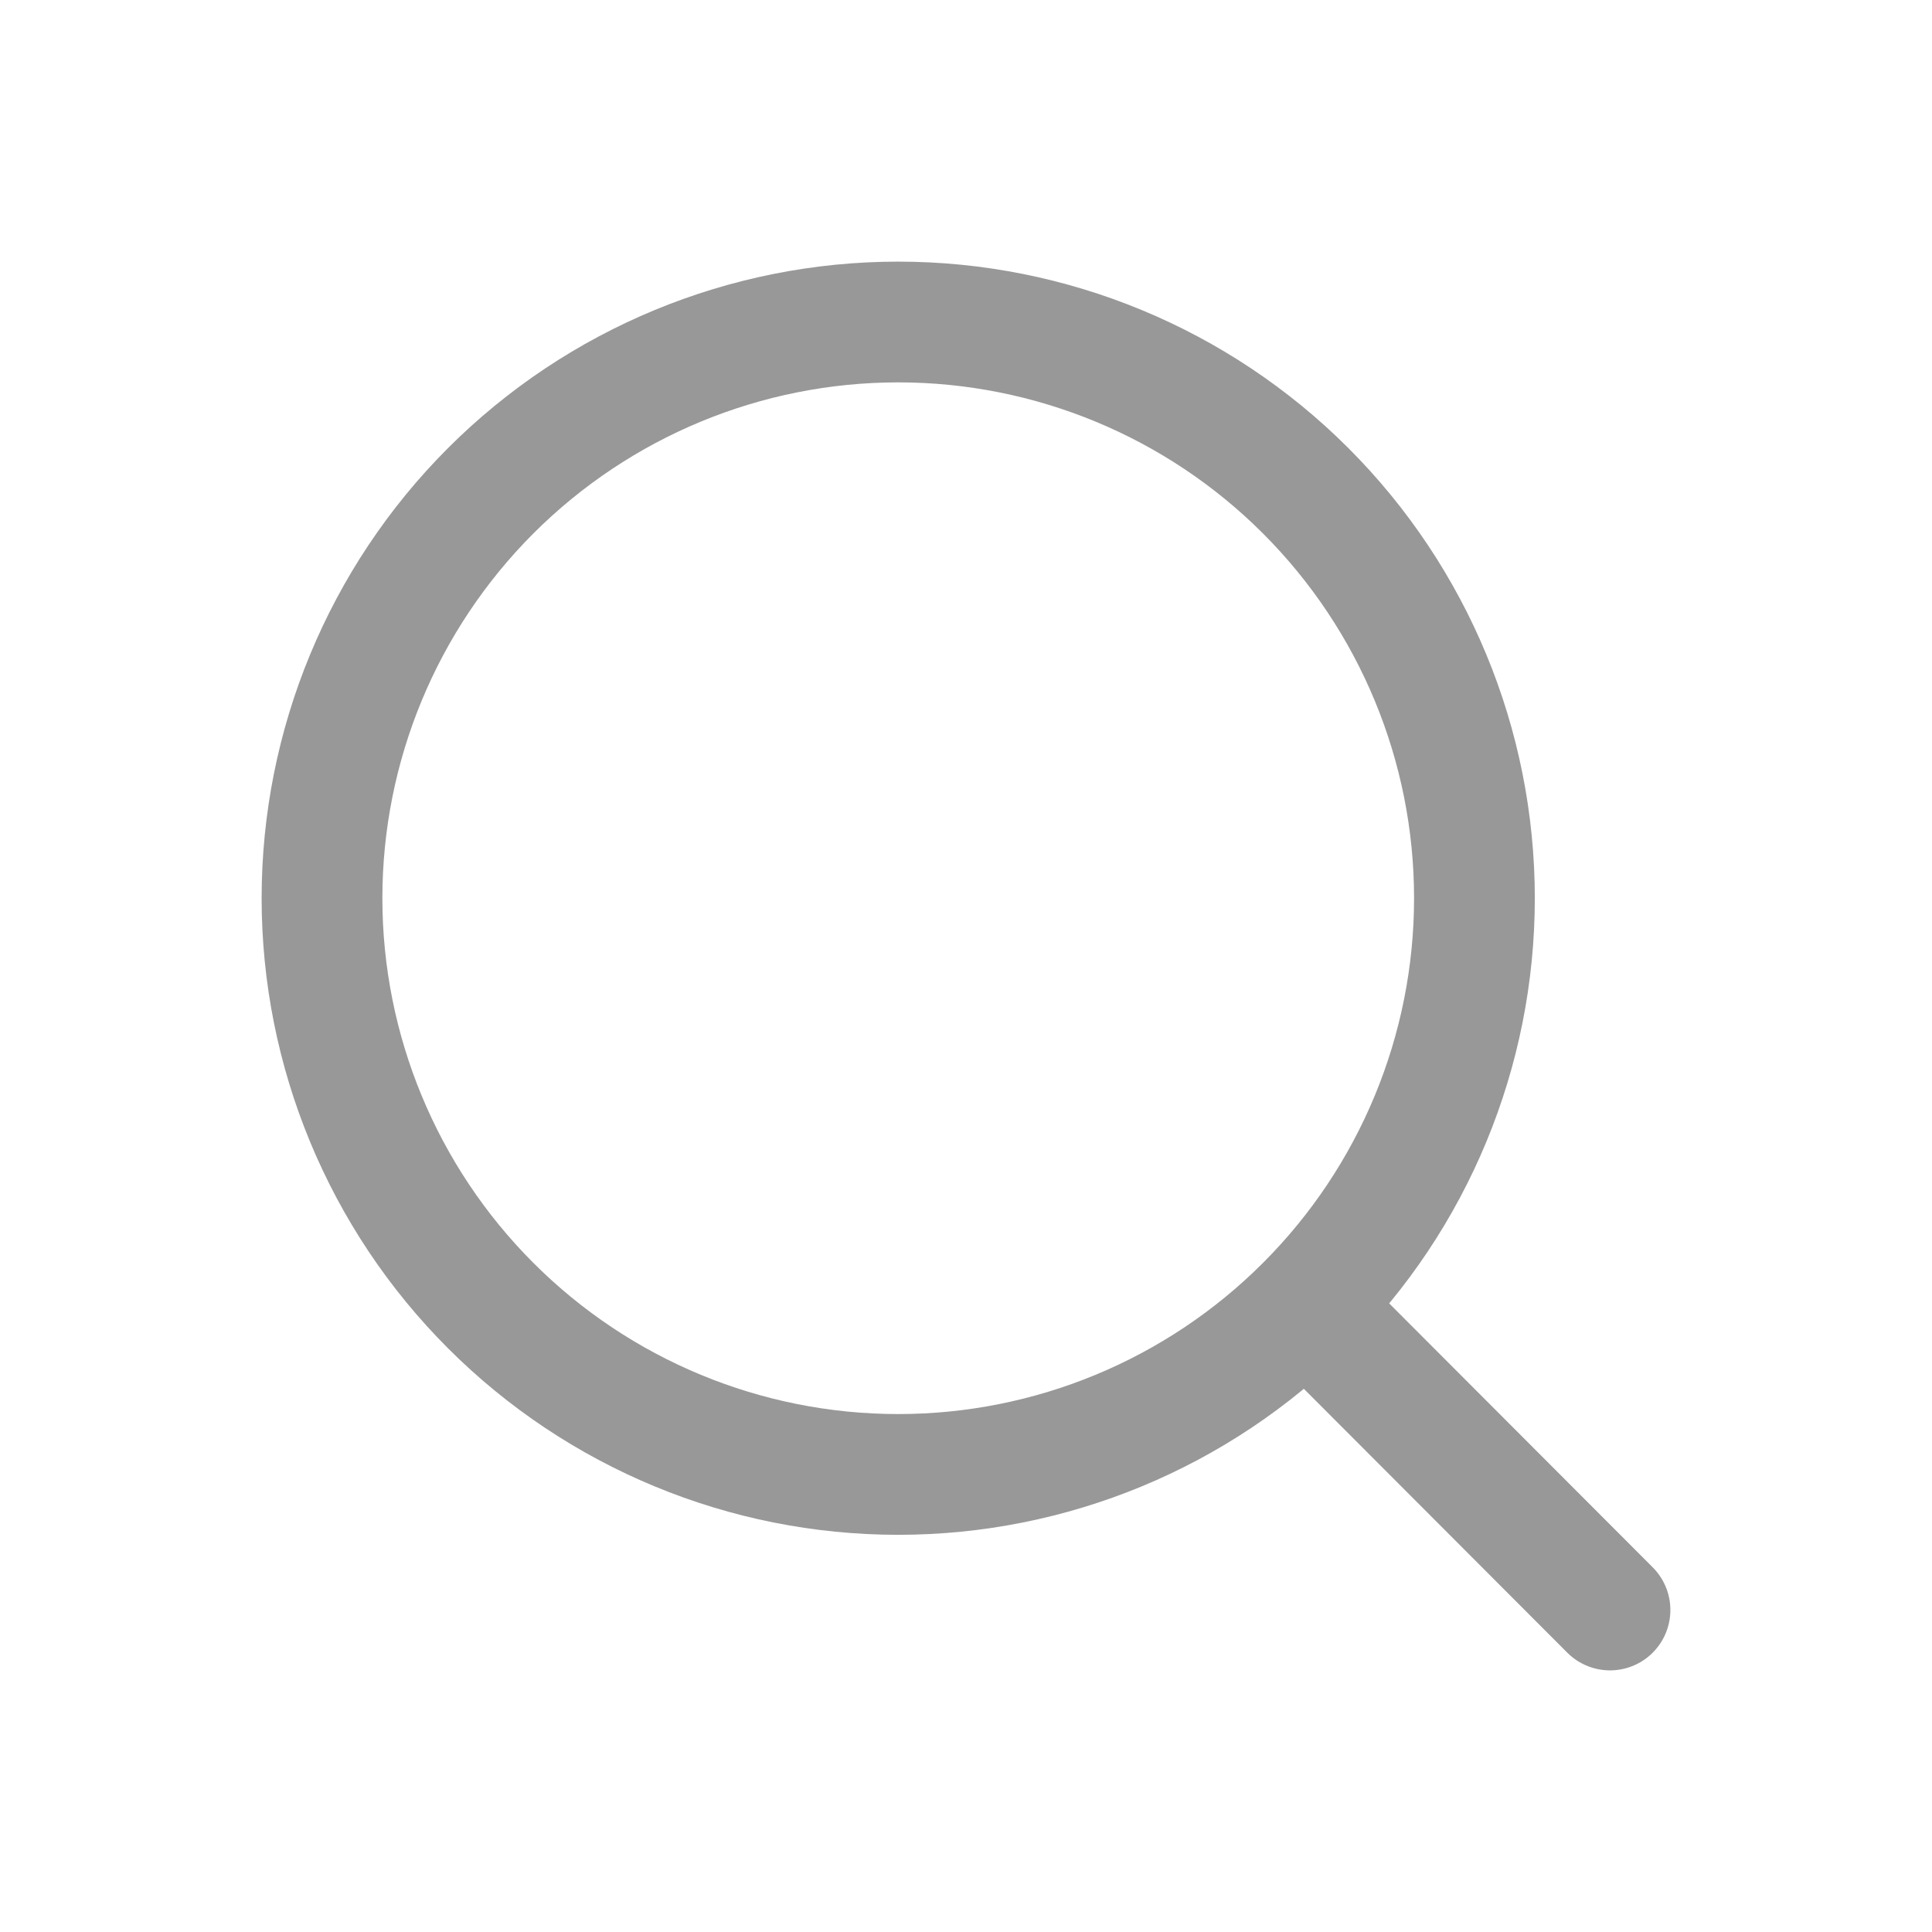
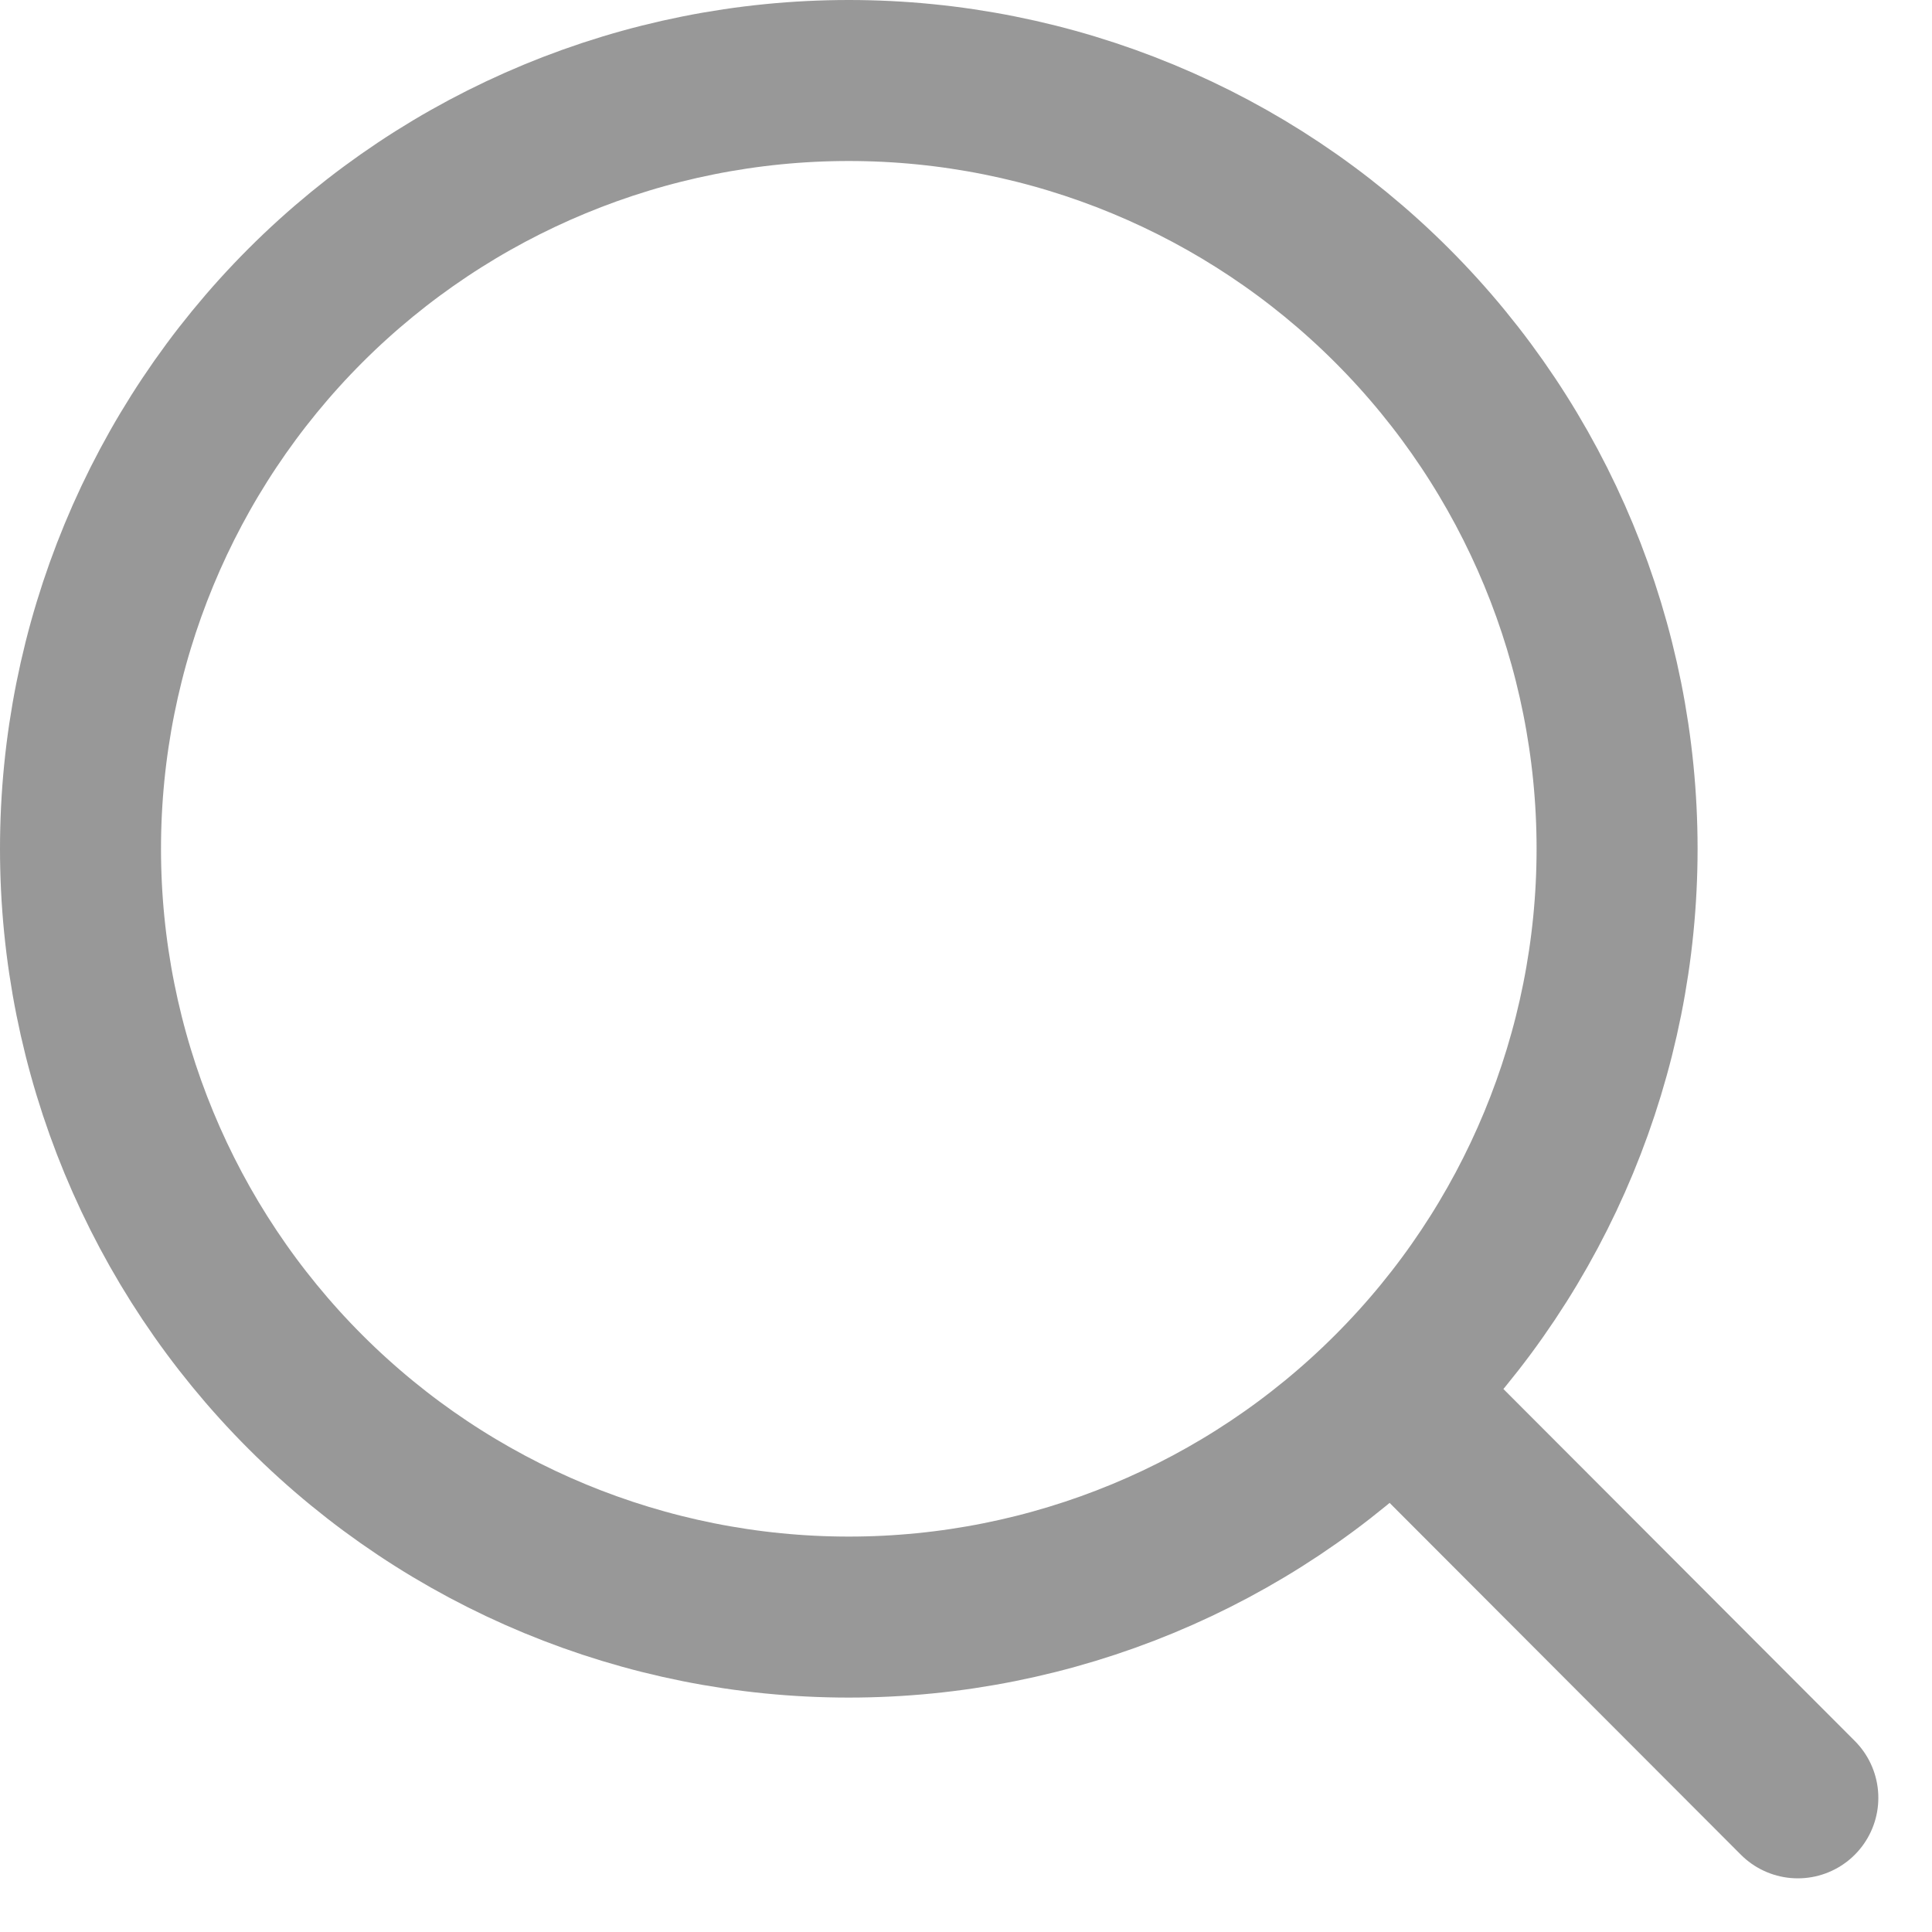
- <svg xmlns="http://www.w3.org/2000/svg" width="24" height="24" viewBox="0 0 24 24" fill="none">
-   <path d="M20 20L16.222 16.216M18.316 11.158C18.316 13.056 17.562 14.877 16.219 16.219C14.877 17.562 13.056 18.316 11.158 18.316C9.259 18.316 7.439 17.562 6.096 16.219C4.754 14.877 4 13.056 4 11.158C4 9.259 4.754 7.439 6.096 6.096C7.439 4.754 9.259 4 11.158 4C13.056 4 14.877 4.754 16.219 6.096C17.562 7.439 18.316 9.259 18.316 11.158V11.158Z" stroke="#989898" stroke-width="1.5" stroke-linecap="round" />
+ <svg xmlns="http://www.w3.org/2000/svg" width="18" height="18" viewBox="0 0 18 18" fill="none">
+   <path d="M16.75 16.75L12.972 12.966M15.066 7.908C15.066 9.806 14.312 11.627 12.969 12.969C11.627 14.312 9.806 15.066 7.908 15.066C6.01 15.066 4.189 14.312 2.846 12.969C1.504 11.627 0.75 9.806 0.75 7.908C0.75 6.01 1.504 4.189 2.846 2.846C4.189 1.504 6.01 0.75 7.908 0.75C9.806 0.75 11.627 1.504 12.969 2.846C14.312 4.189 15.066 6.01 15.066 7.908V7.908Z" stroke="#989898" stroke-width="1.5" stroke-linecap="round" />
</svg>
